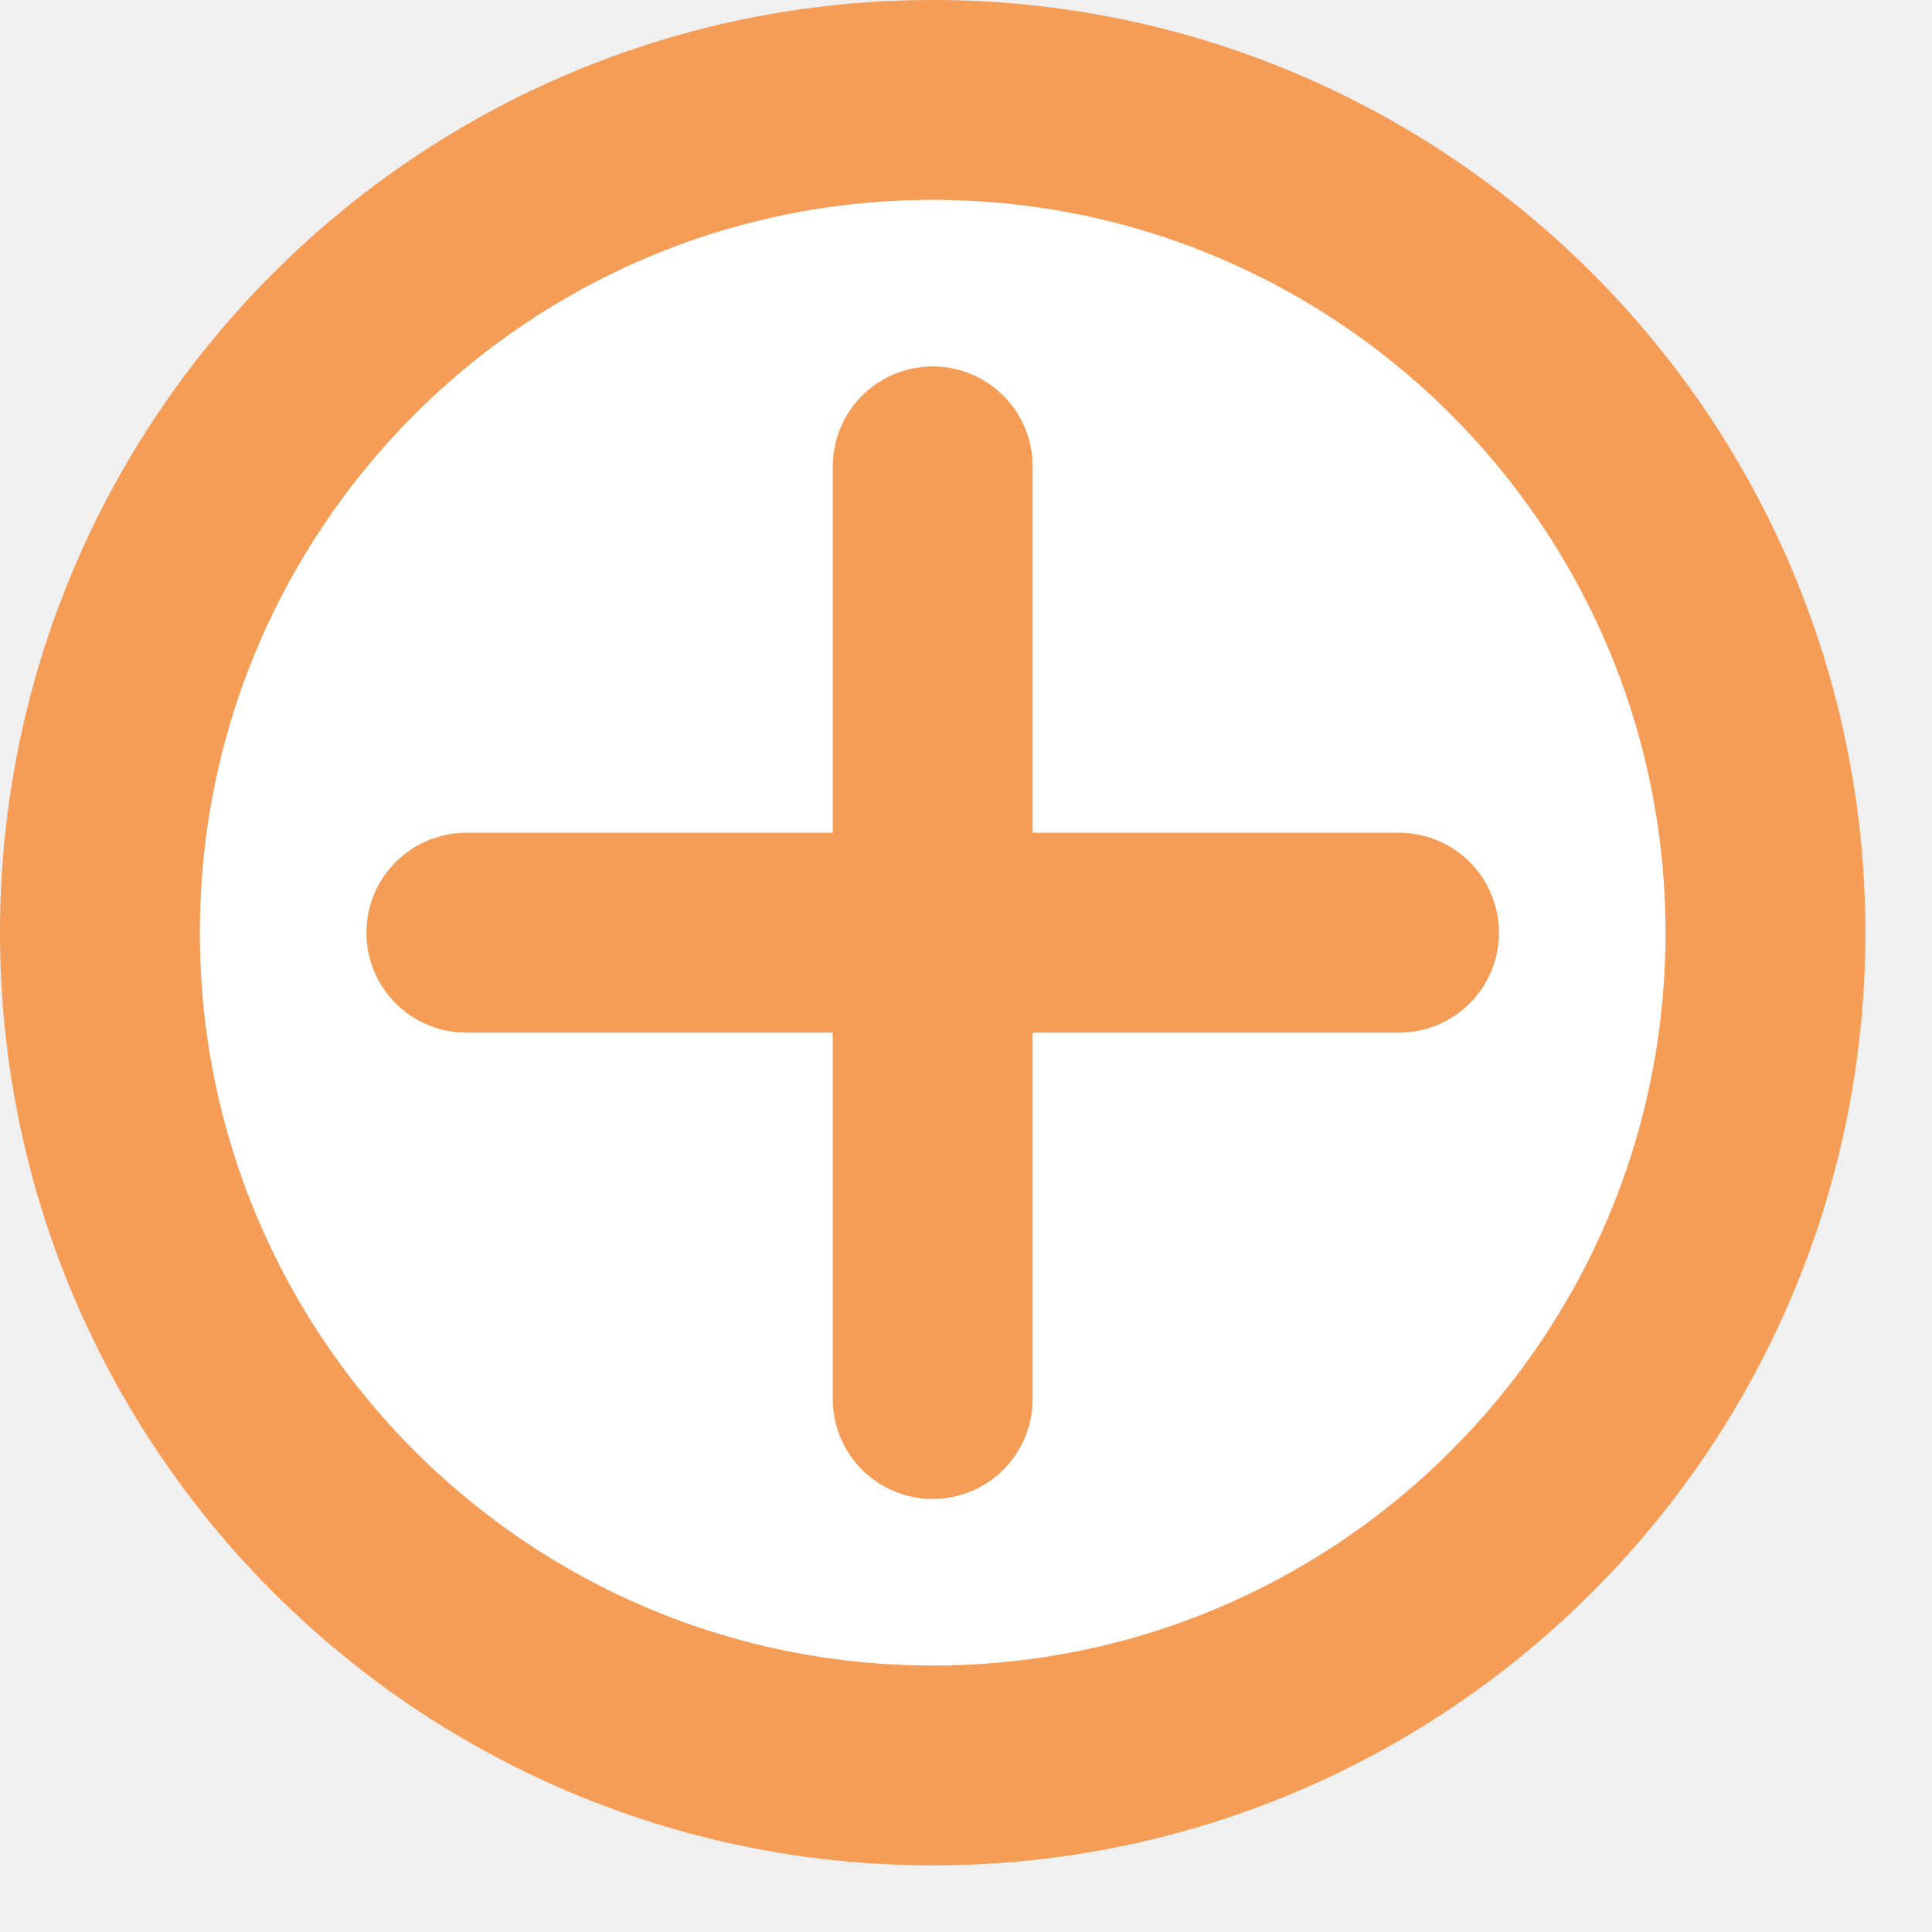
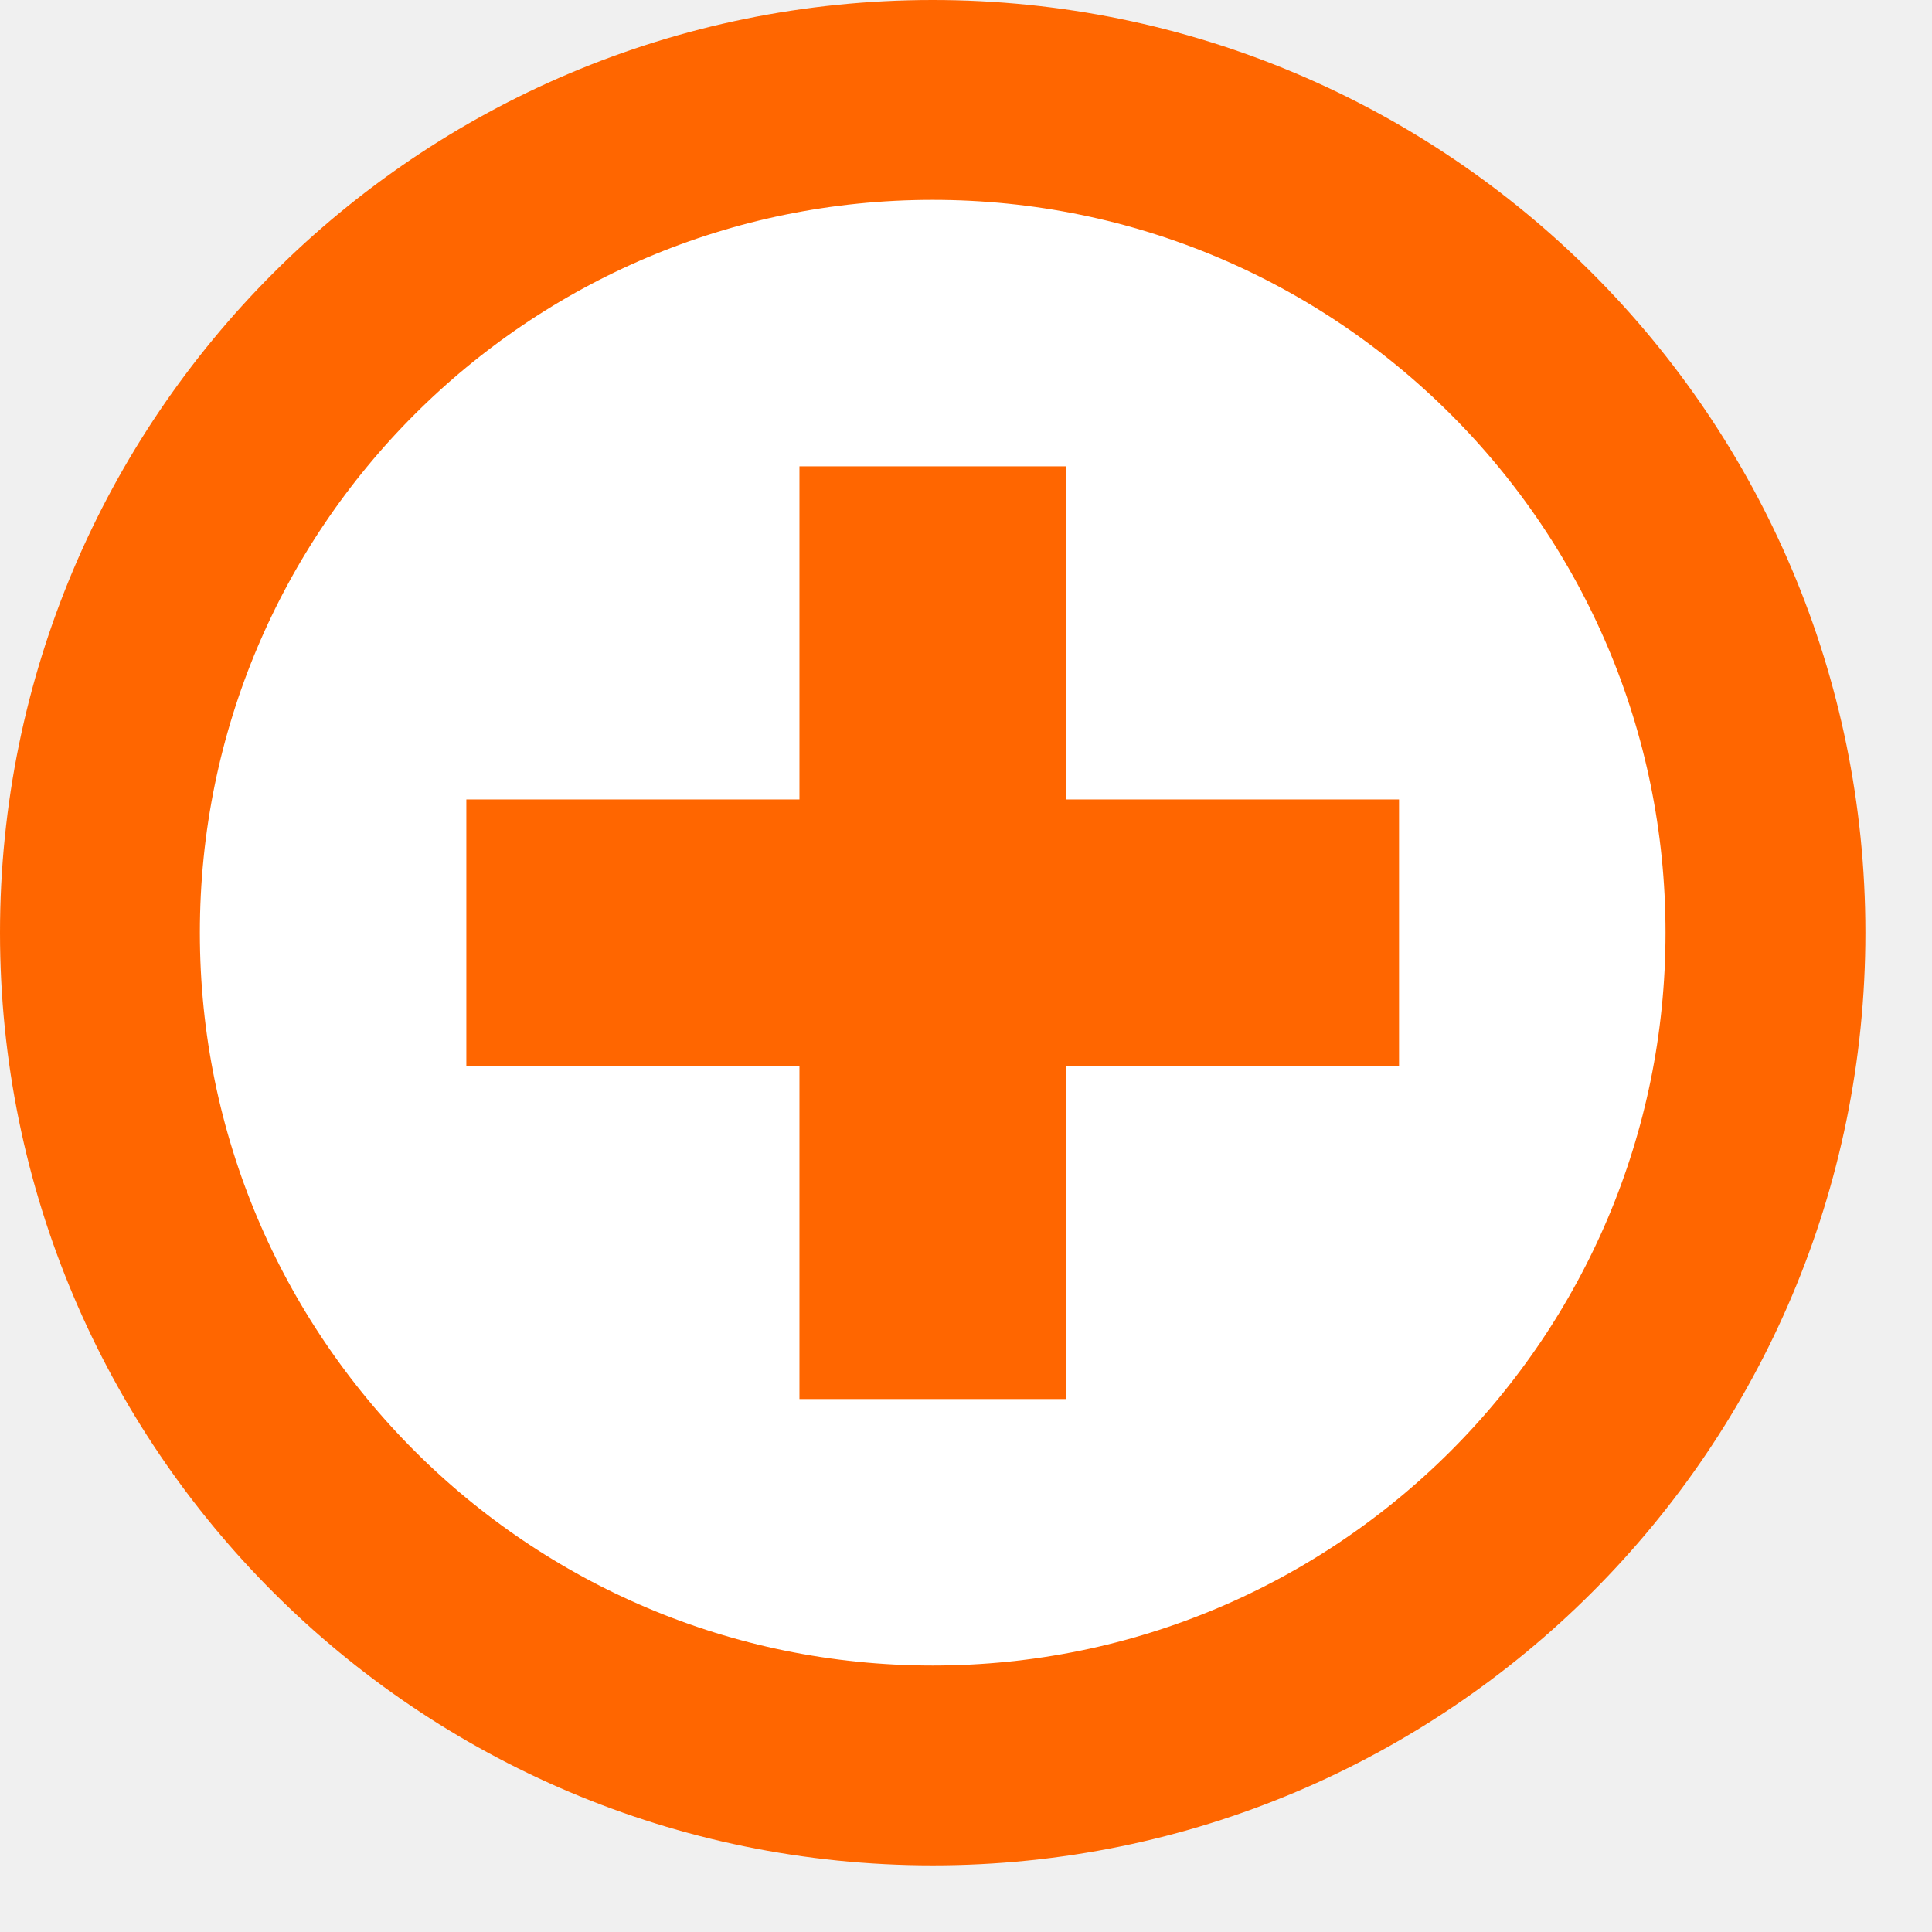
<svg xmlns="http://www.w3.org/2000/svg" width="15" height="15" viewBox="0 0 29 29">
-   <style type="text/css">
- .st1 { fill:#ffffff; stroke:#f59d56; stroke-linecap:round; stroke-linejoin:round; stroke-width:3; }
- </style>
-   <ellipse cx="14" cy="14" rx="12.5" ry="12.5" class="st1" />
-   <path d="M14 7 L14 21" class="st1" />
-   <path d="M7 14 L21 14" class="st1" />
+   <circle cx="14" cy="14" r="12.5" stroke="#FF6600" stroke-width="3" fill="white" />
+   <path d="M14 7 L14 21" stroke="#FF6600" stroke-width="4" />
+   <path d="M7 14 L21 14" stroke="#FF6600" stroke-width="4" />
</svg>
